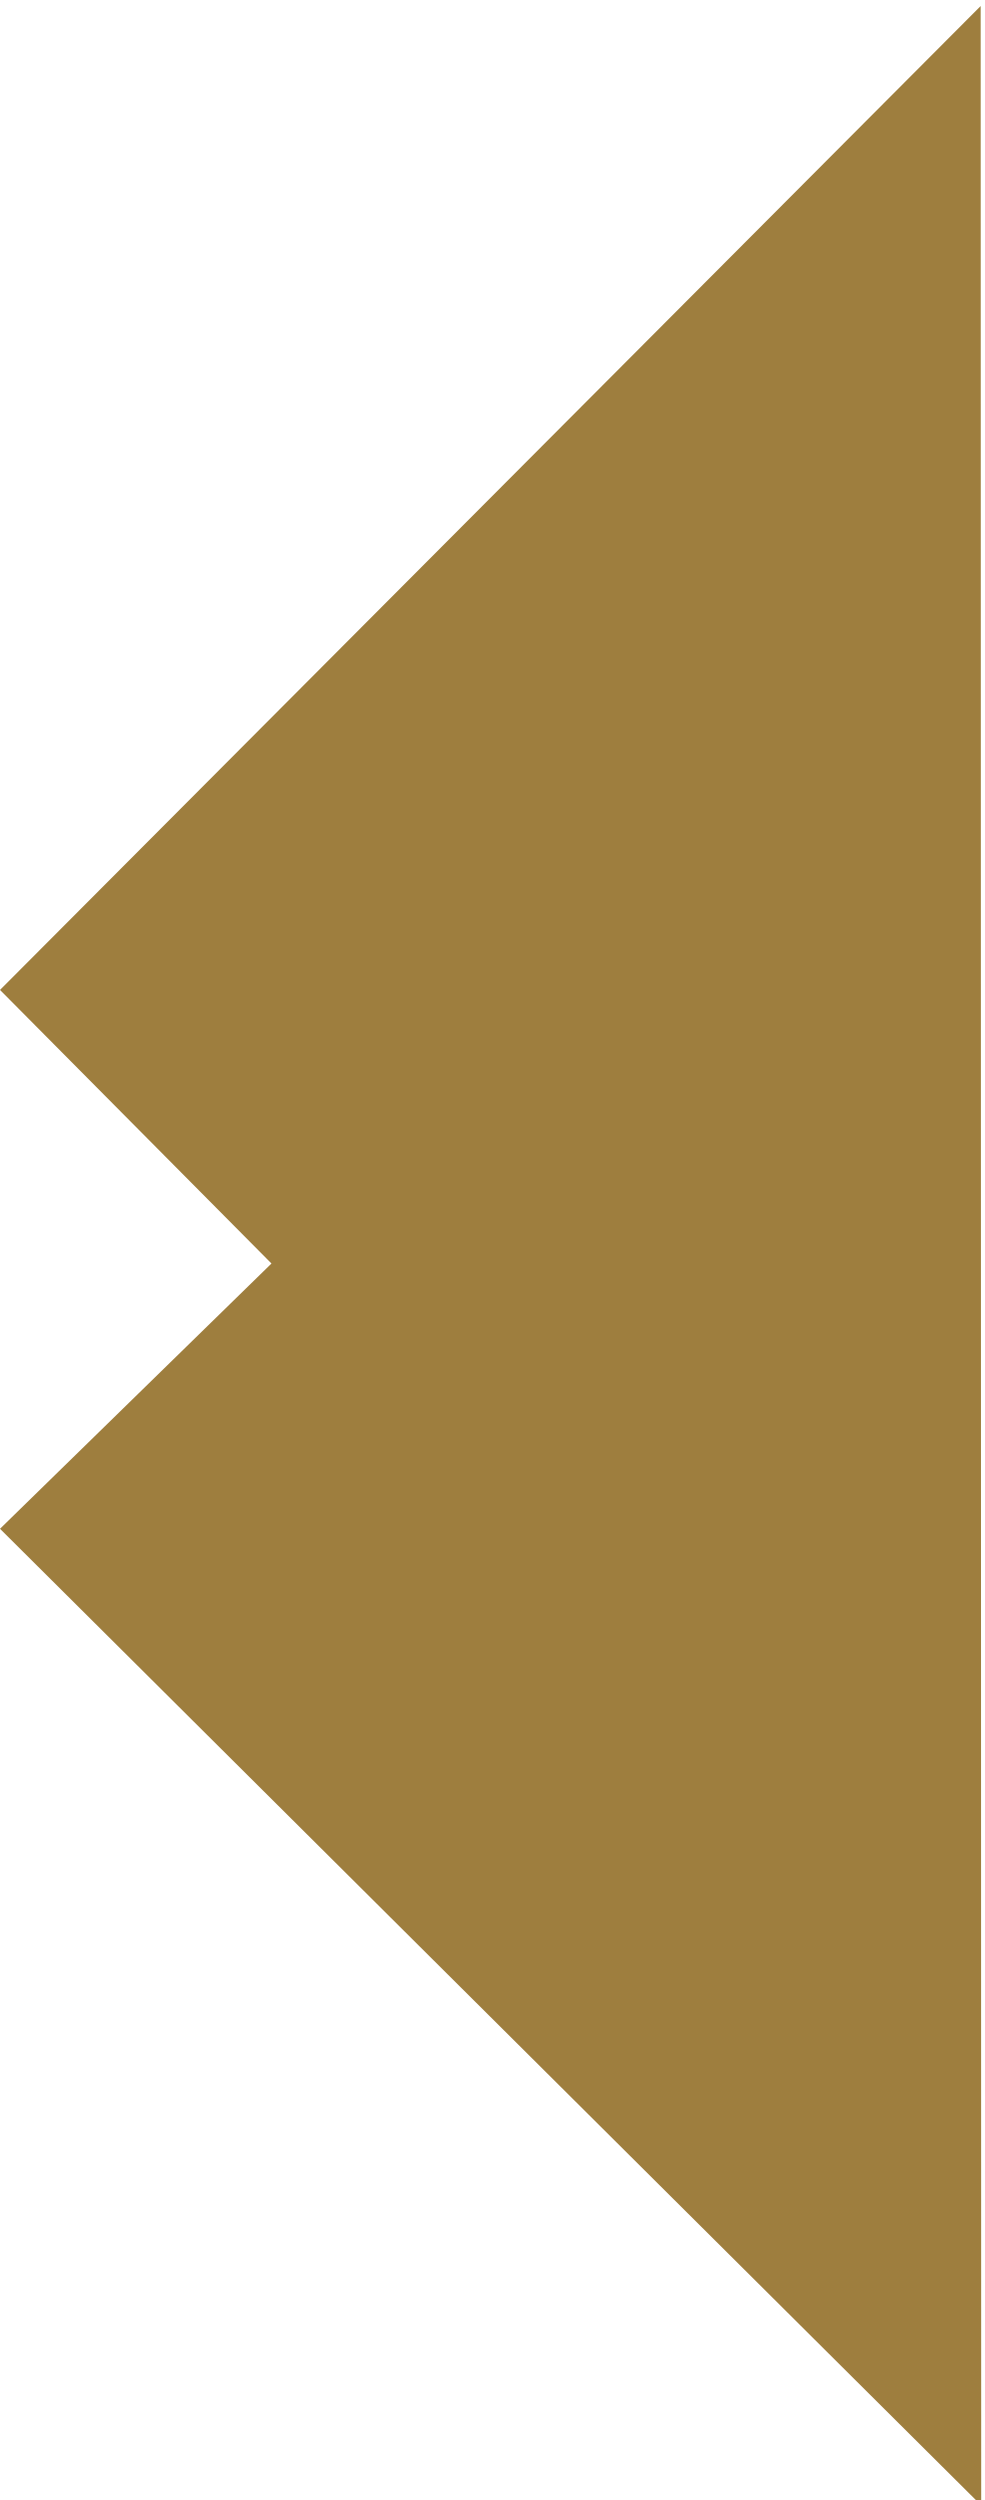
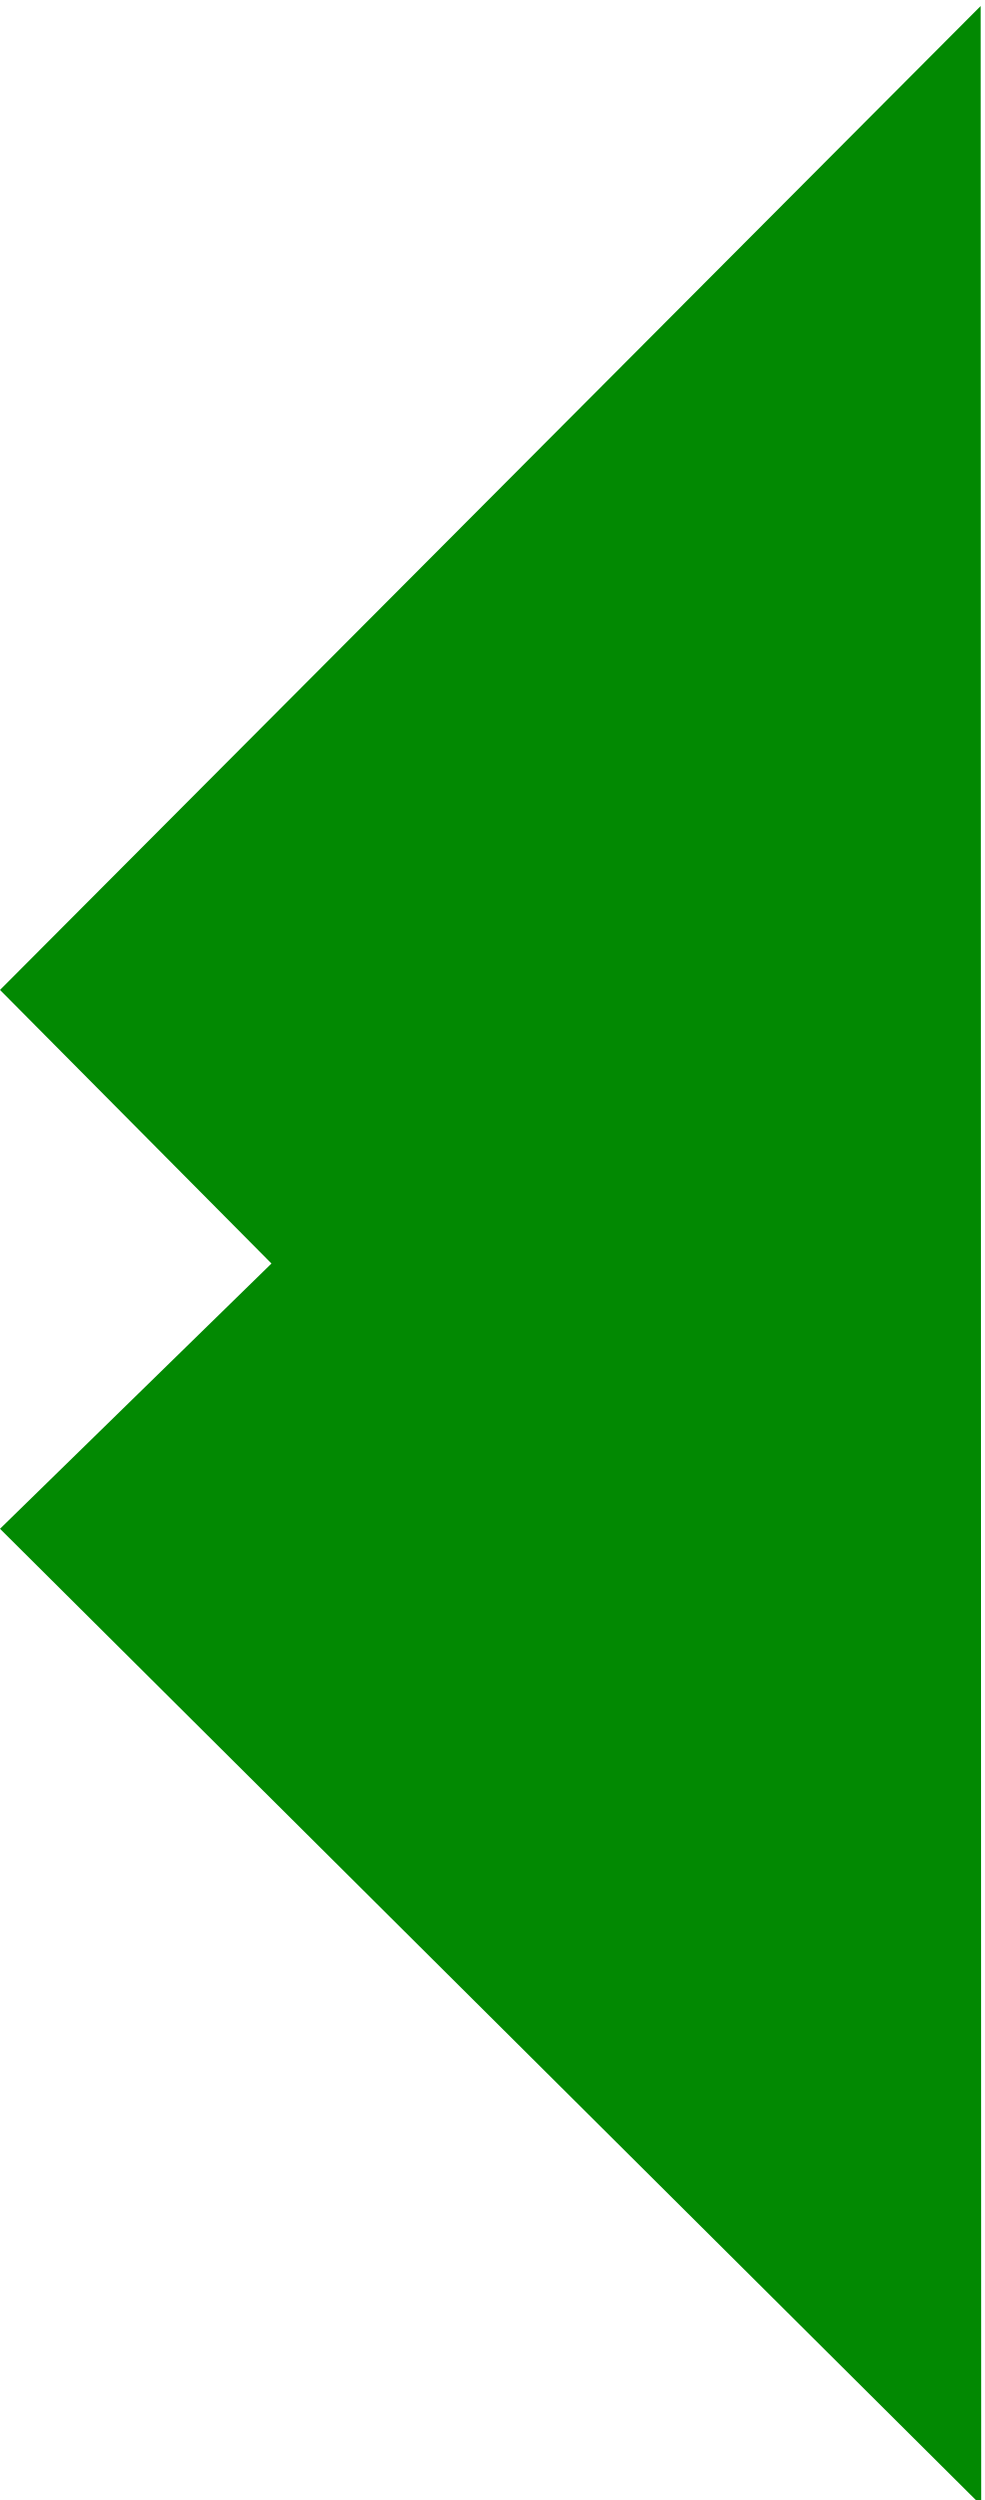
<svg xmlns="http://www.w3.org/2000/svg" version="1.1" id="Calque_1" x="0px" y="0px" viewBox="0 0 163.62 415.51" style="enable-background:new 0 0 163.62 415.51;" xml:space="preserve">
  <style type="text/css">
- 	.st0{fill:#9E7E3E;}
+ 	.st0{fill:#028902;}
</style>
  <polygon class="st0" points="0,254.09 163.08,416.4 162.99,1 0,164.53 45.12,210 " />
</svg>
